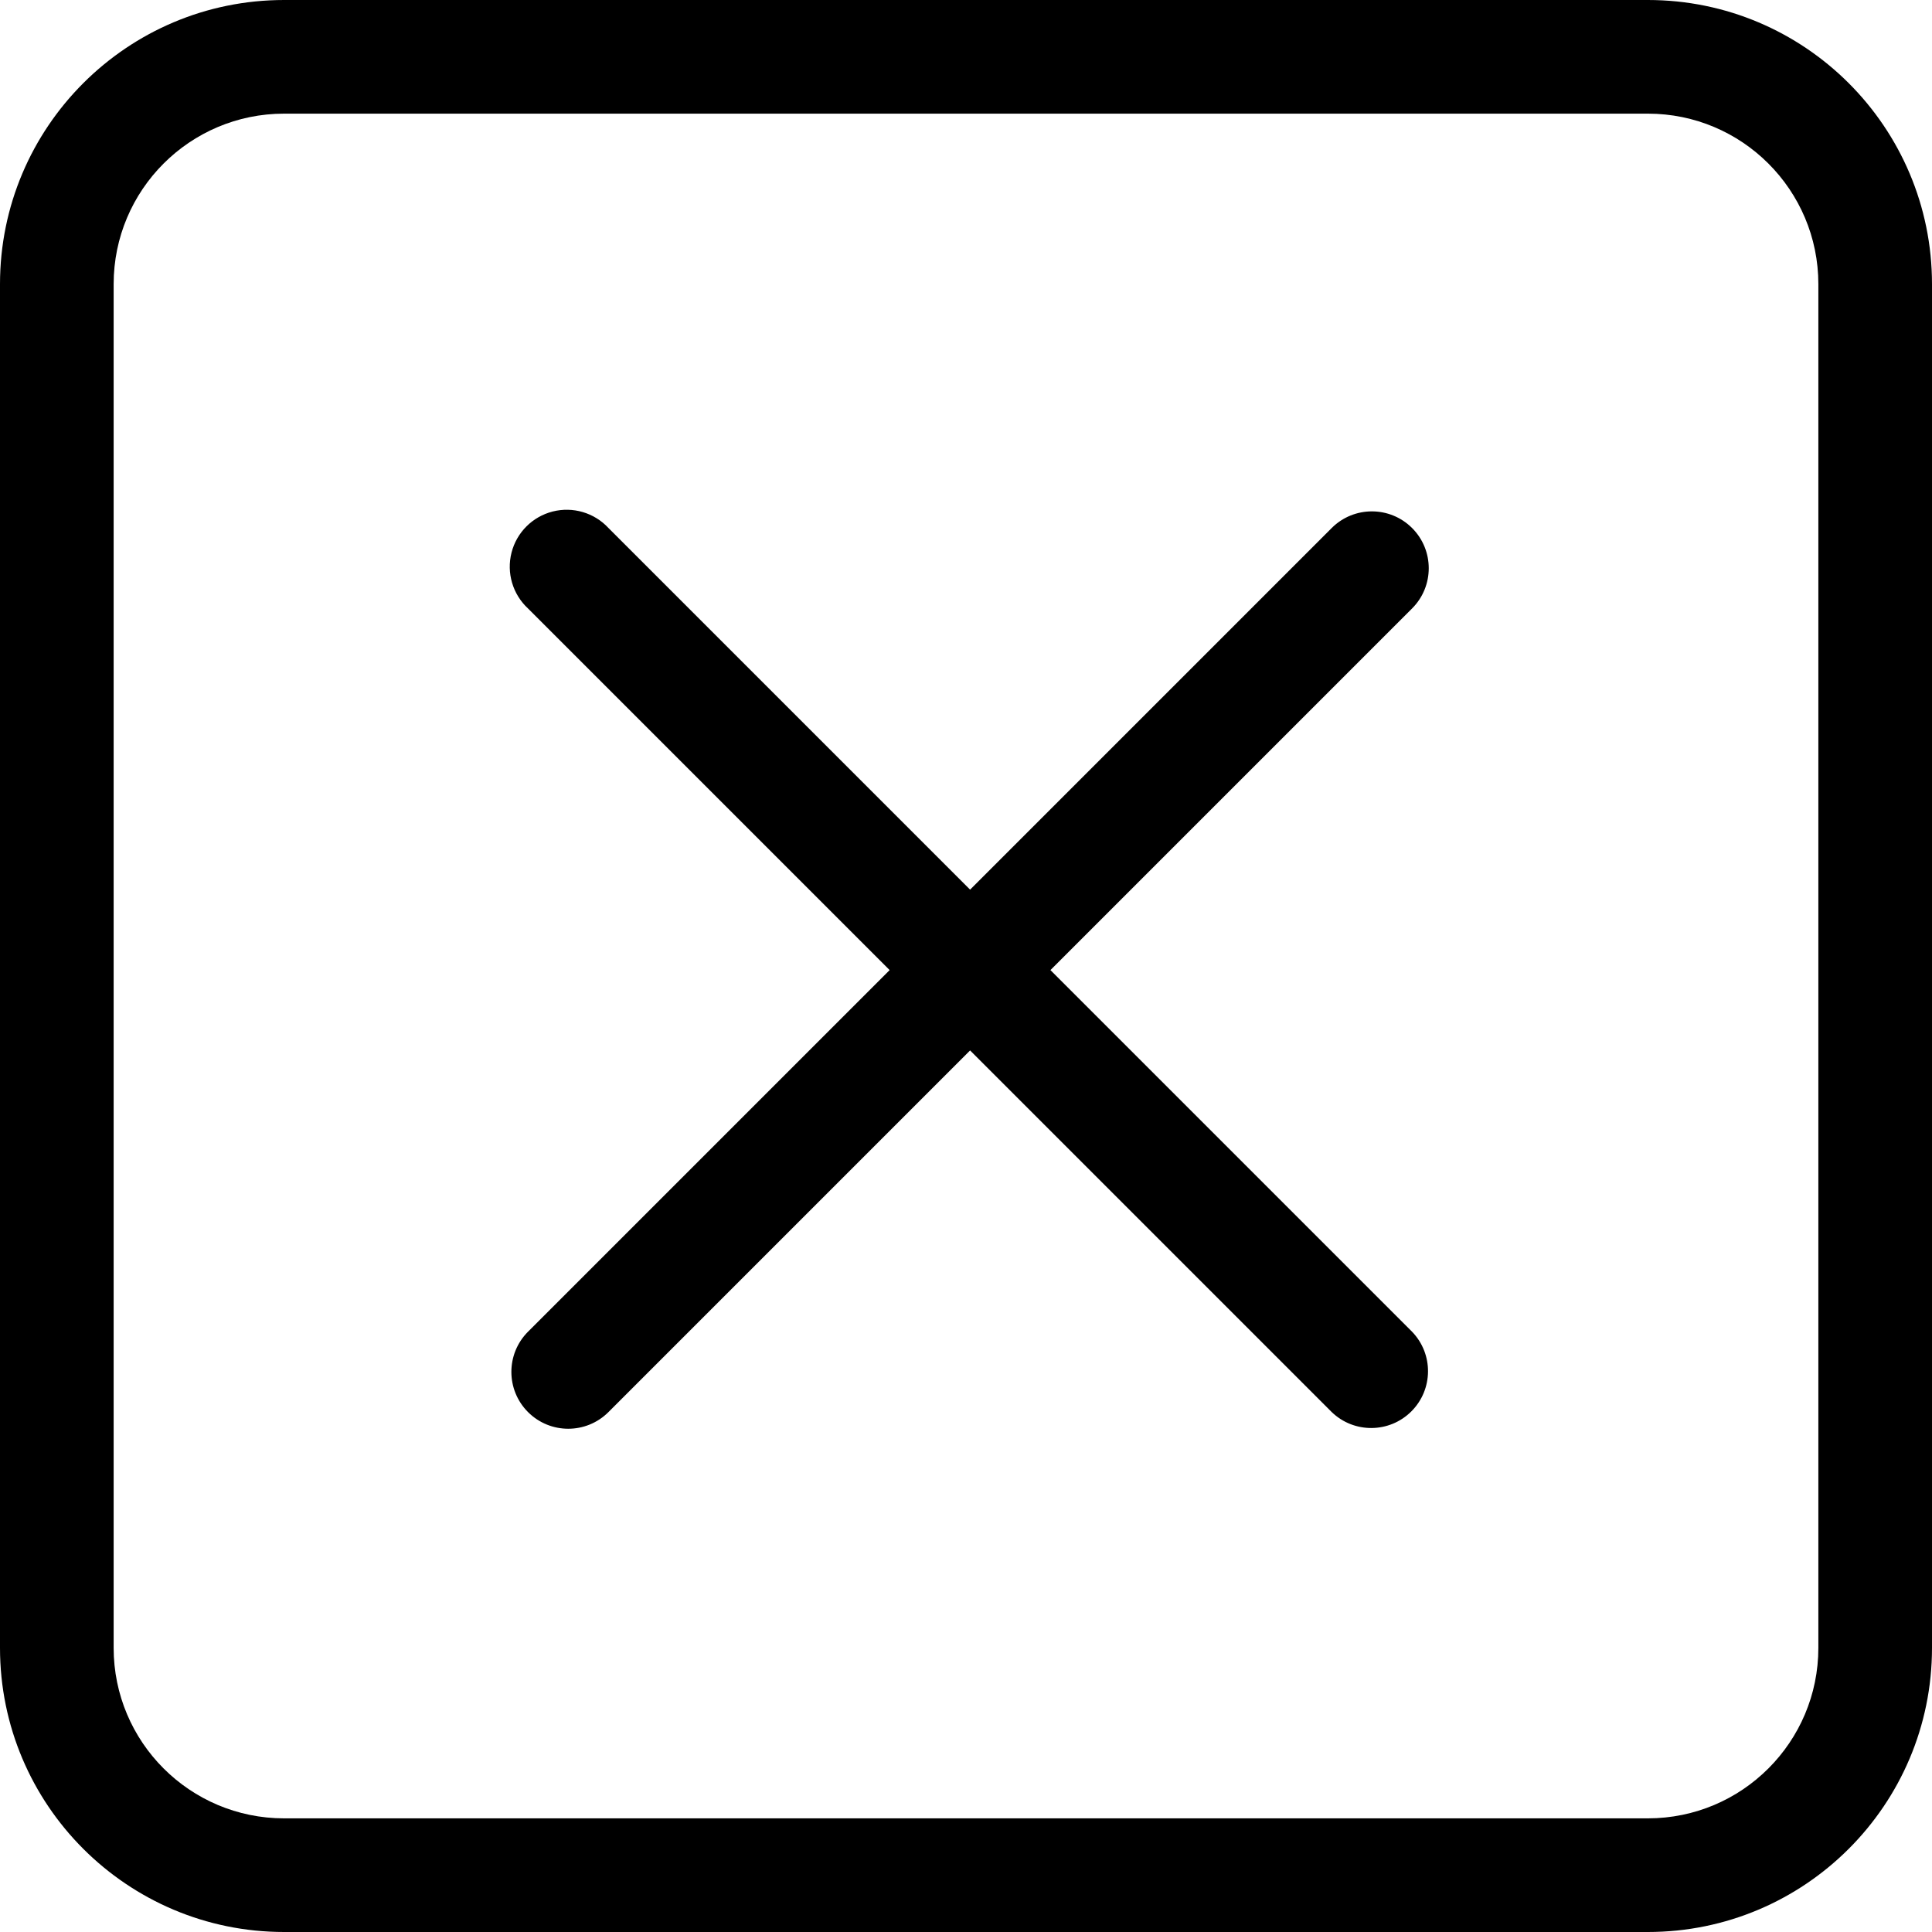
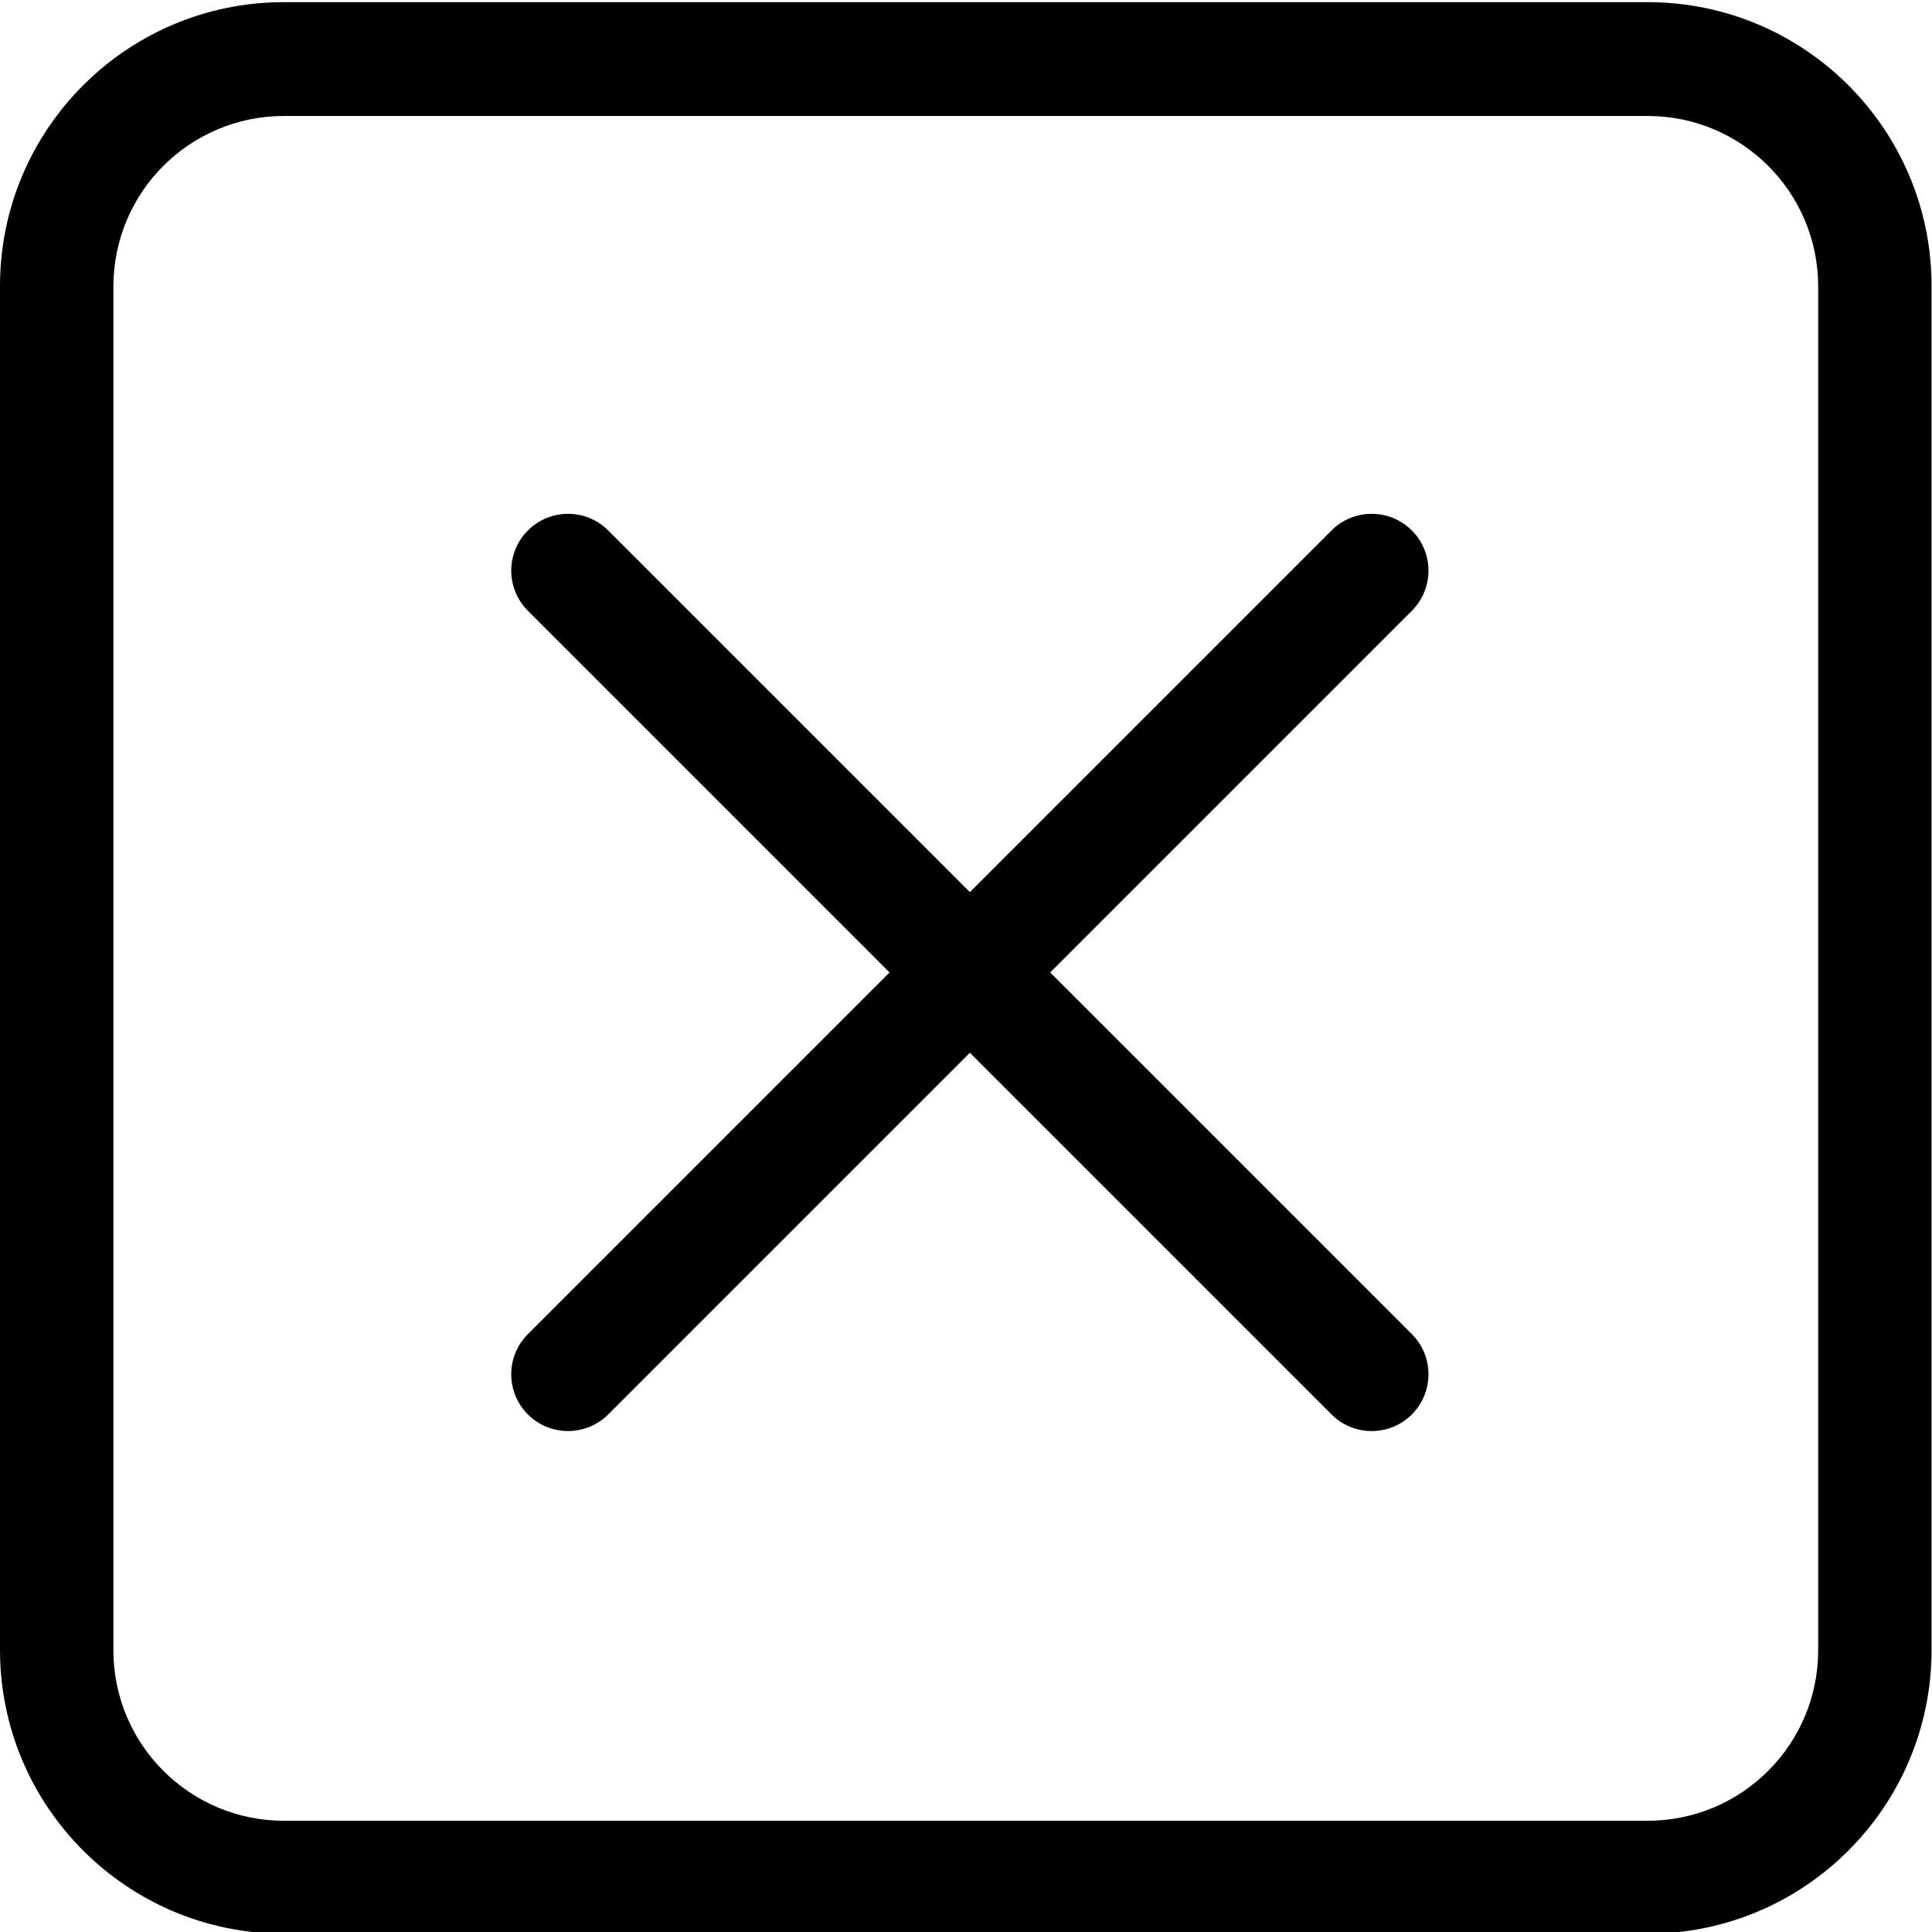
- <svg xmlns="http://www.w3.org/2000/svg" width="17px" height="17px" version="1.1">
-   <path d="m2.5 1a1.5 1.5 0 0 0-1.5 1.5v12a1.5 1.5 0 0 0 1.5 1.5h12a1.5 1.5 0 0 0 1.5-1.5v-12a1.5 1.5 0 0 0-1.5-1.5zm0-1h12a2.5 2.5 0 0 1 2.5 2.5v12a2.5 2.5 0 0 1-2.5 2.5h-12a2.5 2.5 0 0 1-2.5-2.5v-12a2.5 2.5 0 0 1 2.5-2.5zm5.328 8.536-3.182-3.182a0.501 0.501 0 1 1 0.708-0.708l3.182 3.182 3.182-3.182a0.5 0.5 0 0 1 0.707 0.708l-3.182 3.182 3.182 3.182a0.5 0.5 0 0 1-0.707 0.707l-3.182-3.182-3.182 3.182a0.5 0.5 0 0 1-0.708-0.707z" />
+ <svg xmlns="http://www.w3.org/2000/svg" width="4.498mm" height="4.498mm" version="1.1" viewBox="0 0 4.498 4.498">
+   <g transform="translate(-80.906 -114.92)">
+     <path d="m81.567 115.19a0.397 0.397 0 0 0-0.397 0.397v3.175a0.397 0.397 0 0 0 0.397 0.397h3.175a0.397 0.397 0 0 0 0.397-0.397v-3.175a0.397 0.397 0 0 0-0.397-0.397zm0-0.265h3.175a0.661 0.661 0 0 1 0.661 0.661v3.175a0.661 0.661 0 0 1-0.661 0.661h-3.175a0.661 0.661 0 0 1-0.661-0.661v-3.175a0.661 0.661 0 0 1 0.661-0.661zm1.41 2.259-0.842-0.842a0.132 0.132 0 1 1 0.187-0.187l0.842 0.842 0.842-0.842a0.132 0.132 0 0 1 0.187 0.187l-0.842 0.842 0.842 0.842a0.132 0.132 0 0 1-0.187 0.187l-0.842-0.842-0.842 0.842a0.132 0.132 0 0 1-0.187-0.187z" style="stroke-width:.265" />
+   </g>
</svg>
